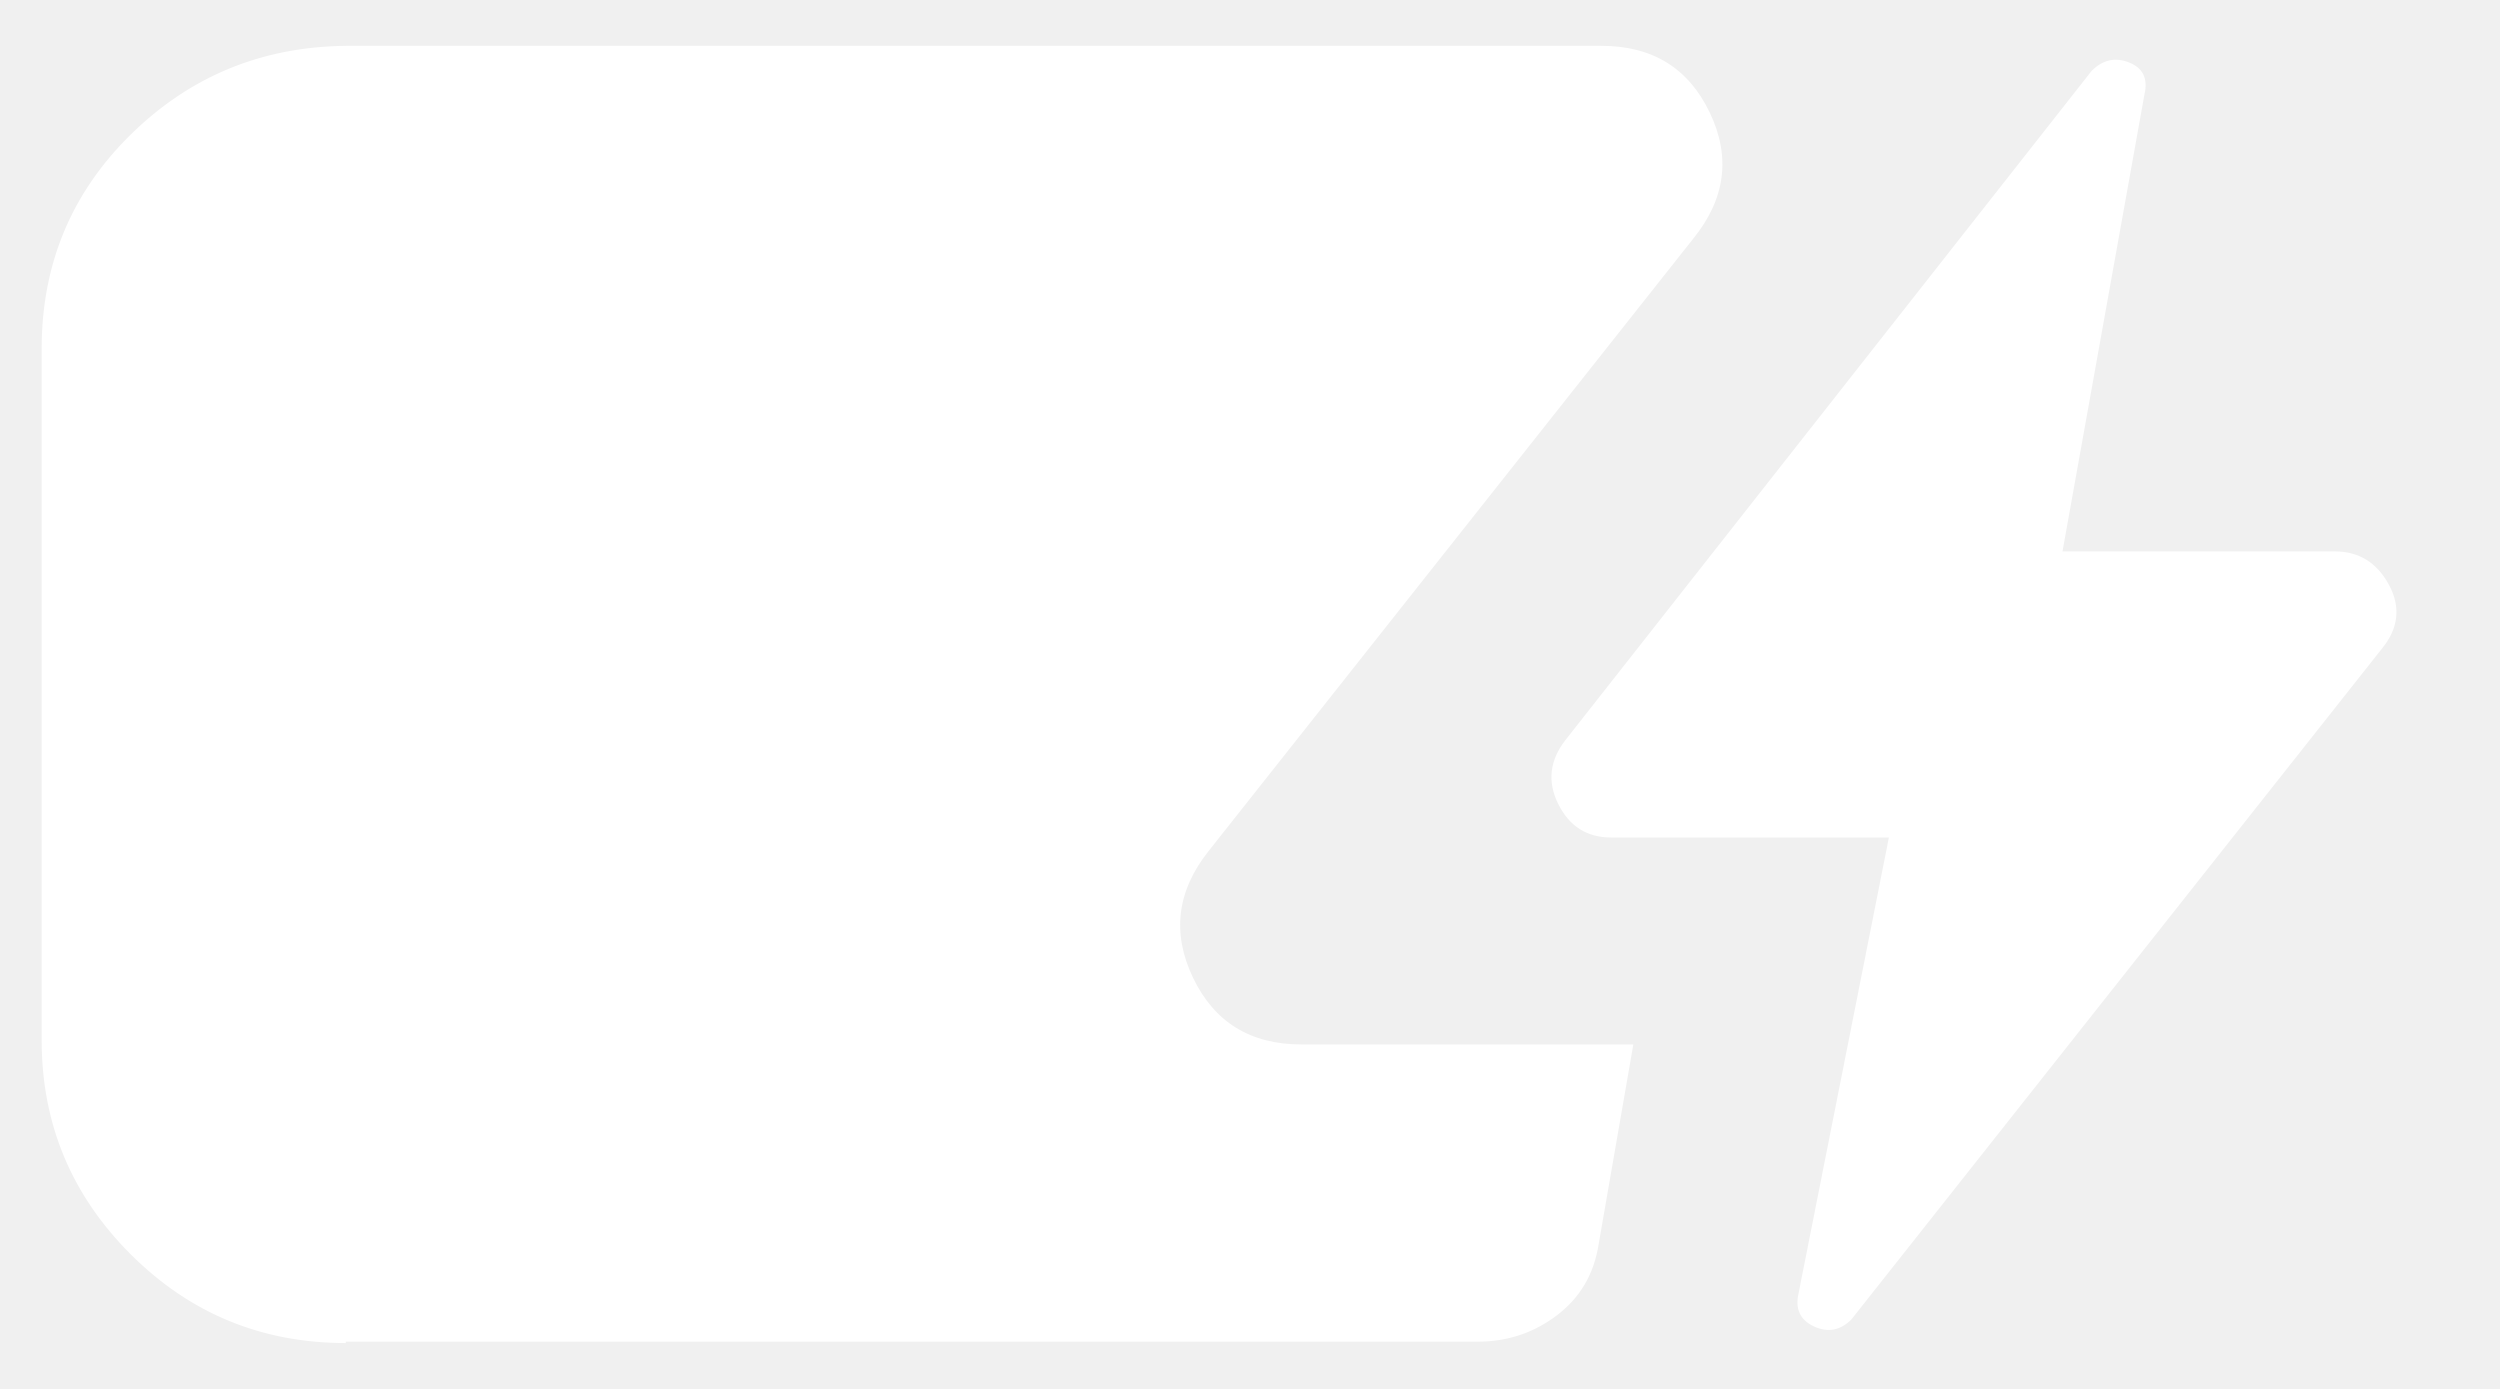
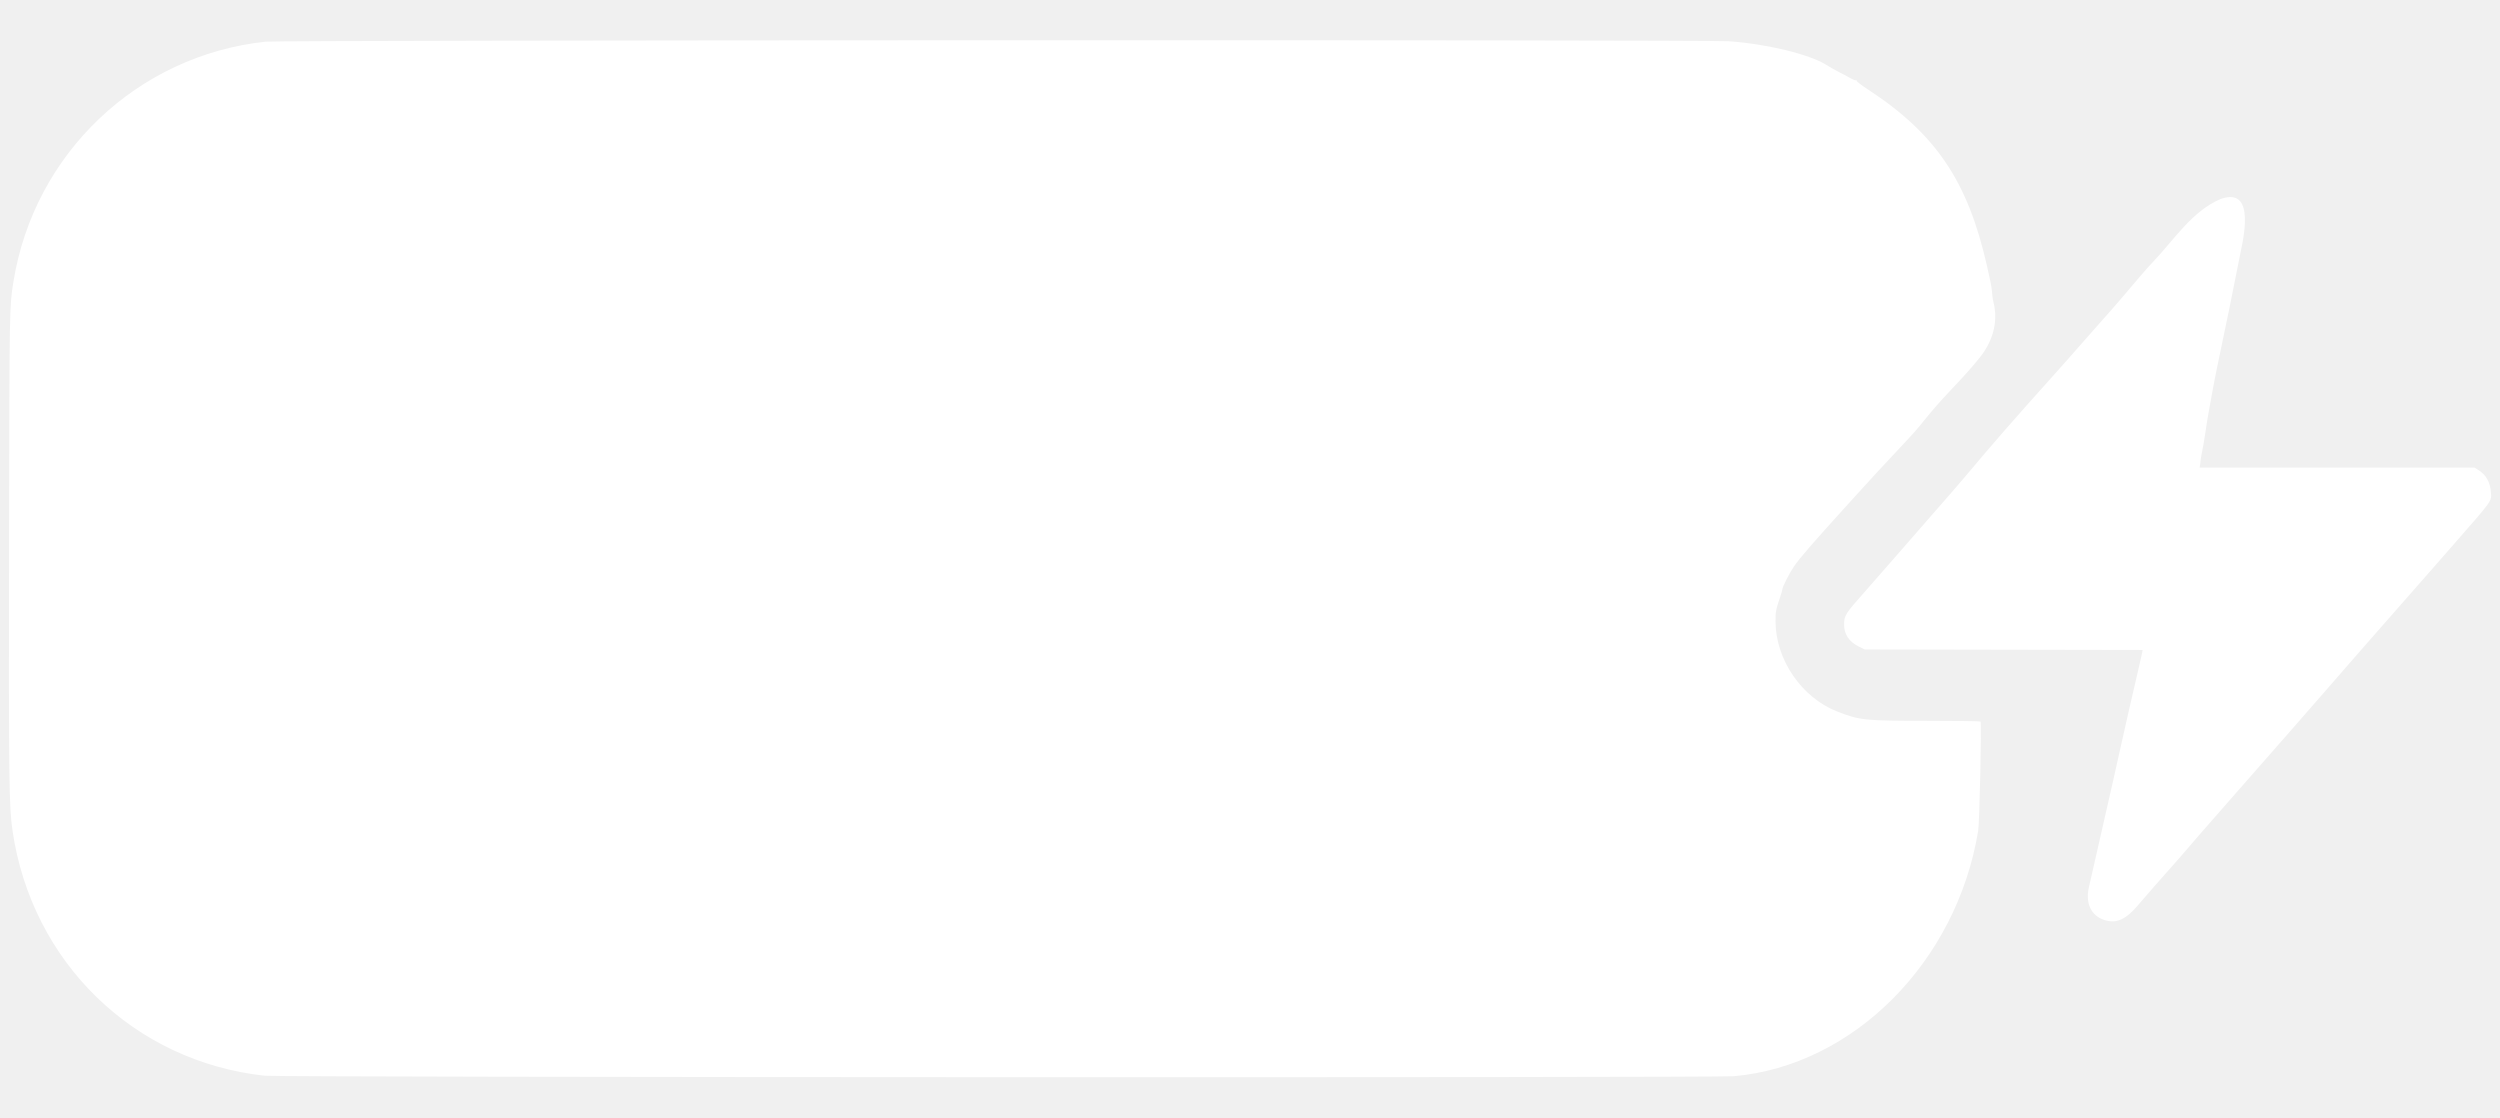
- <svg xmlns="http://www.w3.org/2000/svg" viewBox="1.5 5.0 18.0 10.0" width="18.0" height="10.0" fill="#ffffff">
-   <path d="M3.99,14.67q-0.91,0-1.55-0.64T1.8,12.49V7.51q0-0.91 0.64-1.54T3.99,5.33h9.04q0.55,0 0.78,0.48T13.69,6.72l-3.49,4.41q-0.34,0.43-0.11,0.91t0.78,0.48h2.39l-0.25,1.44q-0.05,0.32-0.3,0.51t-0.57,0.19H3.99ZM14.83,14.5q-0.12,0.12-0.27,0.05t-0.11-0.24l0.65-3.28H13.1q-0.26,0-0.38-0.24t0.05-0.46l3.79-4.82q0.12-0.12 0.27-0.06t0.11,0.23L16.35,8.97h1.96q0.26,0 0.39,0.24T18.65,9.67L14.83,14.5Z" />
+ <svg xmlns="http://www.w3.org/2000/svg" viewBox="0 5.0 22.373 10.0" width="22.373" height="10.0" fill="#ffffff">
+   <g transform="translate(0.080, 5.360) scale(0.008241)">
+     <path d="M 1867.346,1.088 C 1842.134,-0.639 295.192,-0.182 278.846,1.557 139.489,16.381 27.272,123.111 4.906,262.1 c -4.404,27.368 -4.376,25.702 -4.775,283.5 -0.4,258.494 -0.069,286.449 3.719,312.5 C 24.666,1001.281 135.512,1109.053 277.846,1124.496 c 16.42,1.782 1575.417,2.291 1595.328,0.521 129.868,-11.542 241.751,-123.9 265.293,-266.418 1.476,-8.935 3.789,-115.793 2.57,-118.75 -0.17,-0.412 -25.9,-0.75 -57.178,-0.75 -68.786,0 -74.167,-0.558 -98.764,-10.238 -38.294,-15.071 -66.4,-56.07 -66.676,-97.262 -0.074,-11.072 0.262,-12.876 5.045,-27.068 1.31,-3.888 2.381,-7.647 2.381,-8.354 0,-2.442 7.703,-17.603 12.486,-24.578 6.773,-9.877 20.133,-25.235 63.904,-73.465 23.581,-25.983 27.905,-30.671 51.693,-56.045 15.683,-16.729 18.229,-19.614 26.906,-30.49 7.563,-9.479 17.451,-20.693 28.625,-32.457 12.458,-13.117 22.069,-23.845 28.258,-31.543 3.095,-3.85 26.293,-28.975 17.254,-63.5 -1.056,-4.032 -1.335,-9.75 -1.637,-12.5 -0.545,-4.969 -1.508,-9.77 -5.418,-27 -20.783,-91.581 -55.415,-142.871 -128.981,-191.016 -7.934,-5.193 -12.871,-9.033 -12.461,-9.695 0.406,-0.656 0.218,-0.814 -0.467,-0.391 -0.63,0.389 -3.737,-0.796 -6.904,-2.633 -3.167,-1.837 -8.46,-4.657 -11.76,-6.266 -3.3,-1.609 -9.445,-5.096 -13.658,-7.75 C 1955.258,15.238 1908.477,3.905 1867.346,1.088 Z M 2411.414,170.334 c -2.881,0.123 -6.215,0.838 -10.066,2.254 -30.36,13.014 -50.47,44.298 -71.09,66.012 -9.86,10.384 -17.251,19.341 -37.371,43 -5.145,6.05 -14.796,17.046 -21.447,24.436 -6.651,7.39 -16.578,18.64 -22.061,25 -5.482,6.36 -18.082,20.601 -28,31.645 -44.776,49.862 -66.386,74.631 -98.469,112.865 -4.64,5.53 -19.265,22.39 -32.5,37.465 -13.235,15.075 -33.289,38.058 -44.565,51.074 -11.275,13.016 -25.225,28.958 -31,35.428 -20.447,22.907 -21.941,25.279 -21.977,34.869 -0.041,10.692 5.28,18.773 15.762,23.934 l 6.672,3.285 150.879,0.271 150.879,0.271 -0.68,3.729 c -0.374,2.05 -2.917,13.179 -5.652,24.729 -4.676,19.744 -11.147,48.169 -19.348,85 -1.959,8.8 -4.668,20.95 -6.02,27 -5.478,24.515 -22.243,98.245 -26.604,117 -4.061,17.465 2.217,30.986 16.588,35.727 13.073,4.312 23.388,-0.243 36.922,-16.309 6.998,-8.306 22.505,-25.995 45.078,-51.418 3.418,-3.85 8.859,-10.15 12.092,-14 3.233,-3.85 7.288,-8.575 9.012,-10.5 1.724,-1.925 18.873,-21.5 38.111,-43.5 39.1,-44.713 36.873,-42.175 62.299,-71 10.188,-11.55 25.712,-29.325 34.496,-39.5 16.139,-18.694 55.363,-63.533 93.959,-107.41 11.568,-13.151 23.056,-26.233 25.531,-29.072 2.475,-2.84 12.375,-14.156 22,-25.146 42.718,-48.777 41.119,-46.541 40.435,-56.424 -0.758,-10.967 -5.13,-18.896 -13.262,-24.053 l -4.564,-2.895 h -149.279 -149.279 l 0.598,-3.25 c 0.328,-1.788 0.612,-6.984 1.647,-11.547 2.614,-11.534 5.768,-35.989 7.395,-44.256 2.596,-13.191 5.329,-31.458 11.81,-61.447 4.896,-22.654 16.582,-80.018 21.586,-105.963 2.644,-14.212 17.327,-68.491 -10.518,-67.303 z" />
+   </g>
</svg>
